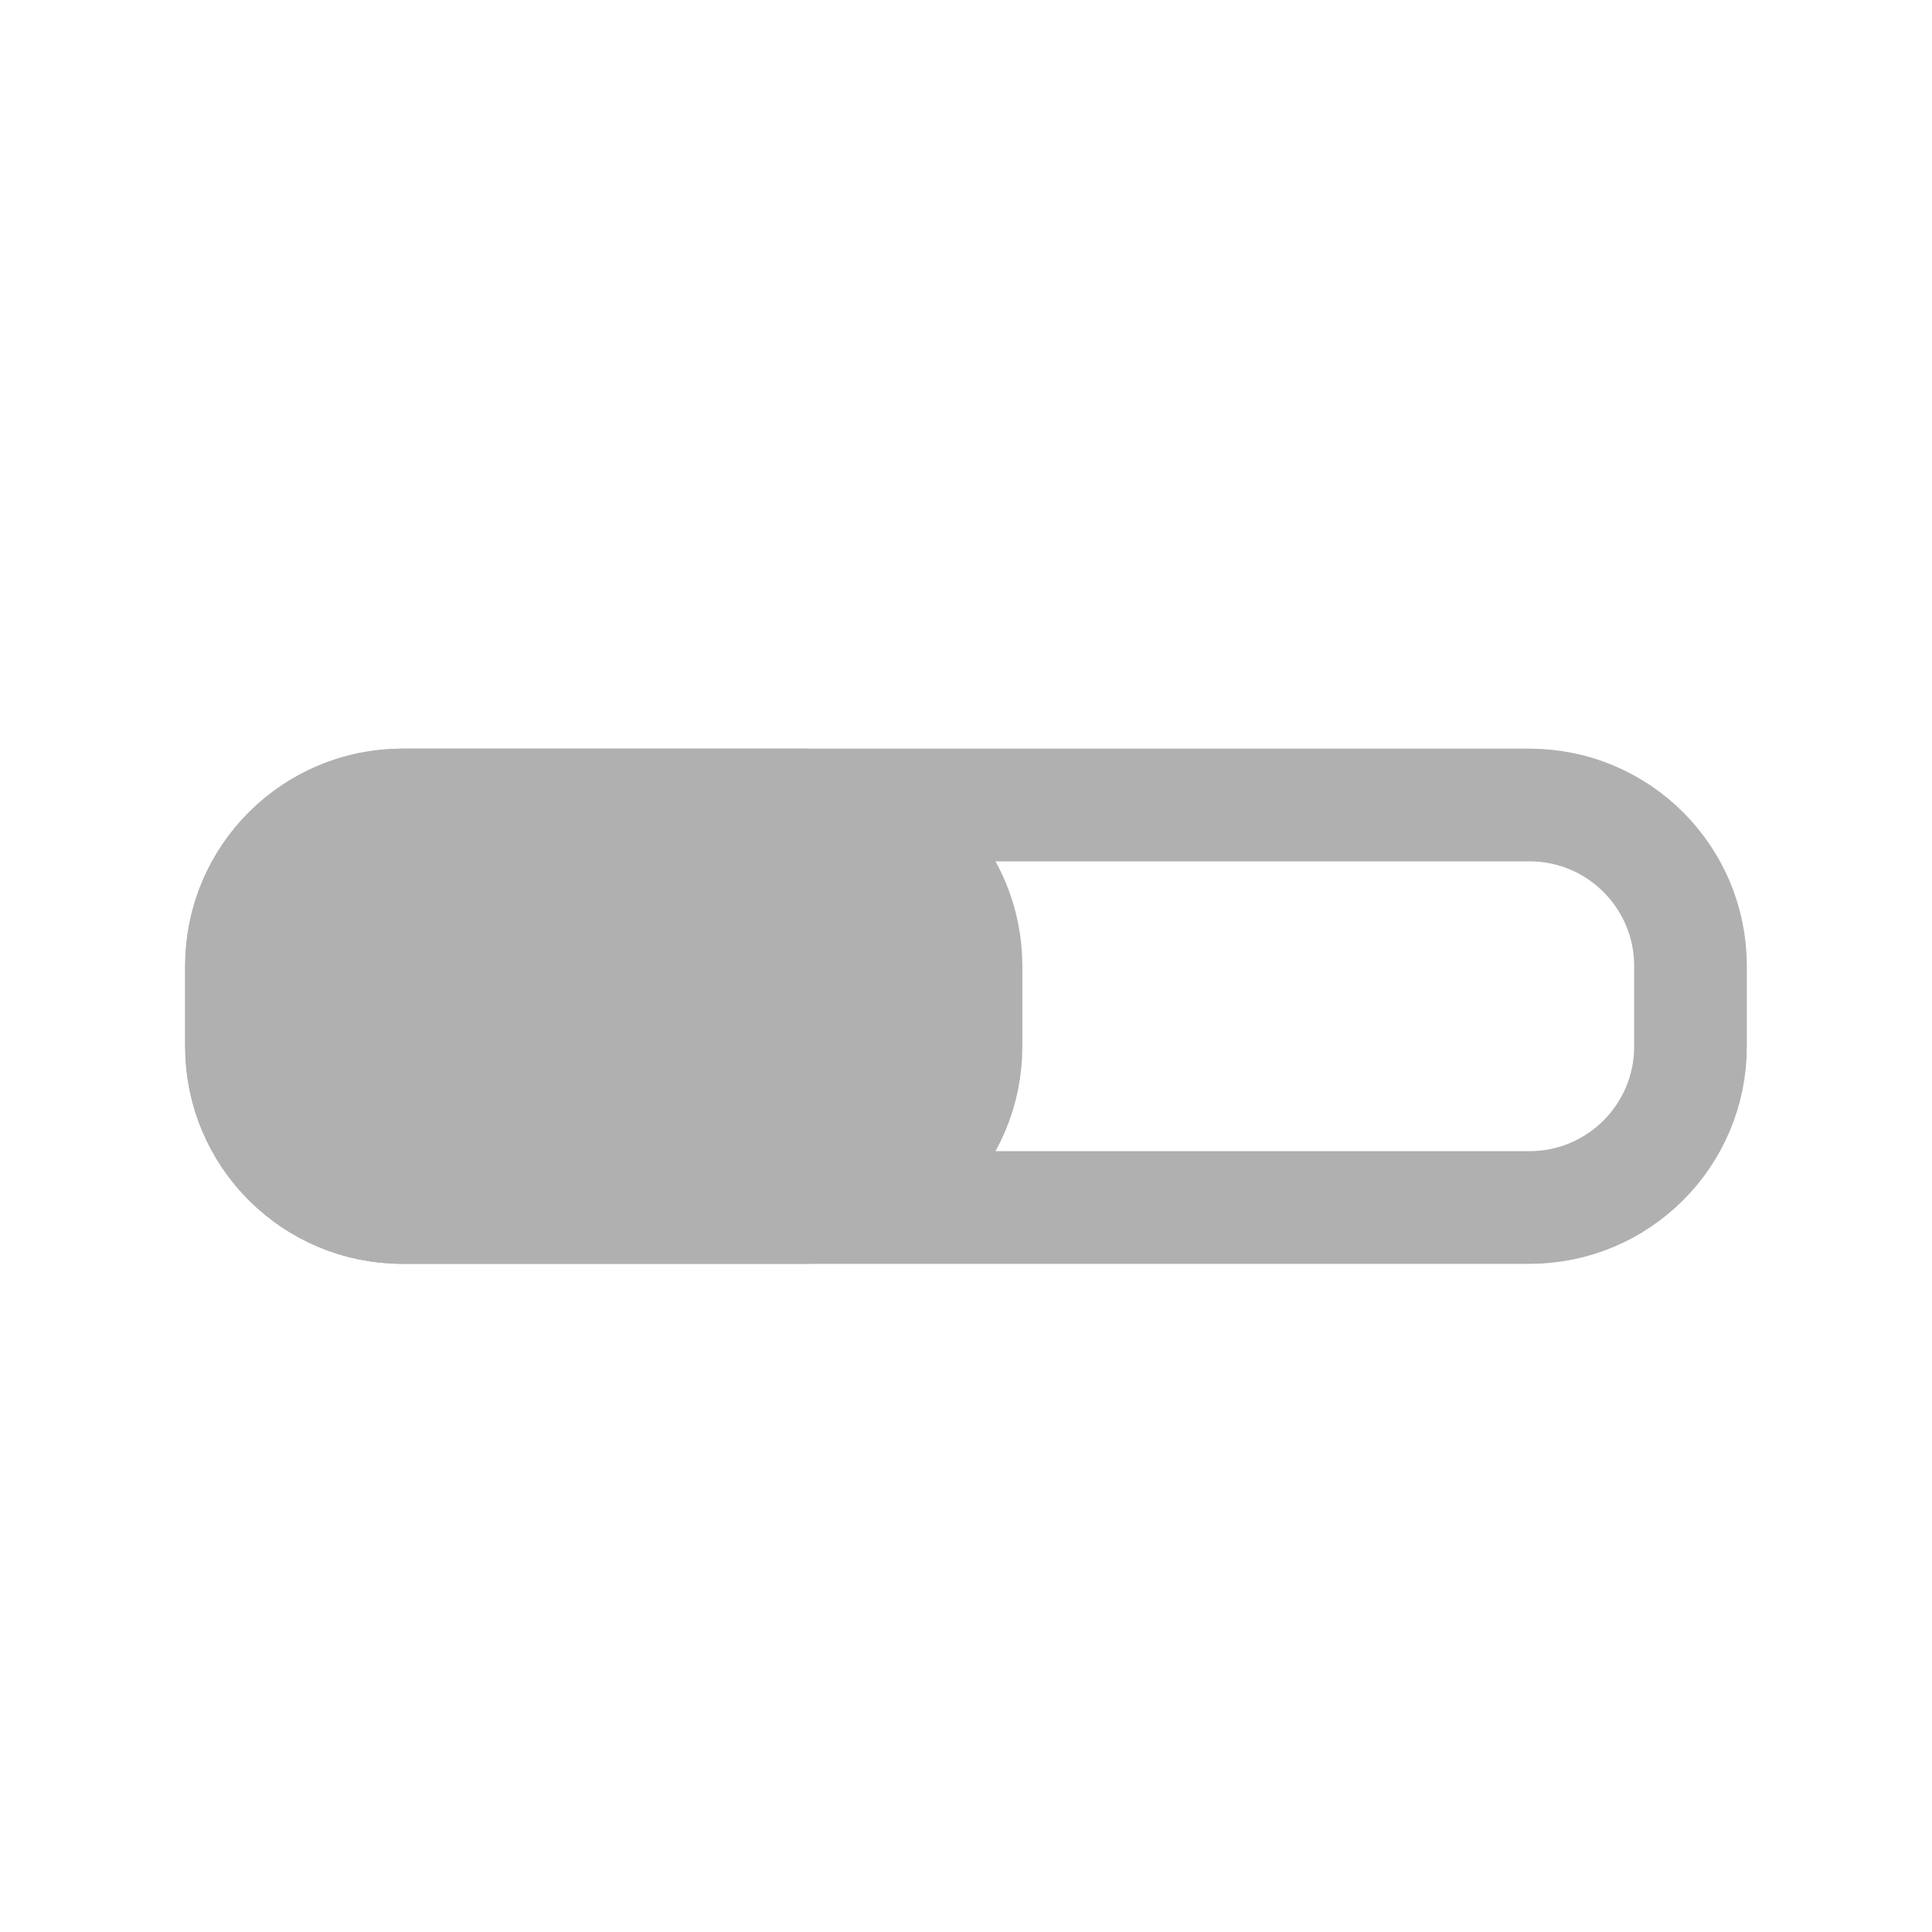
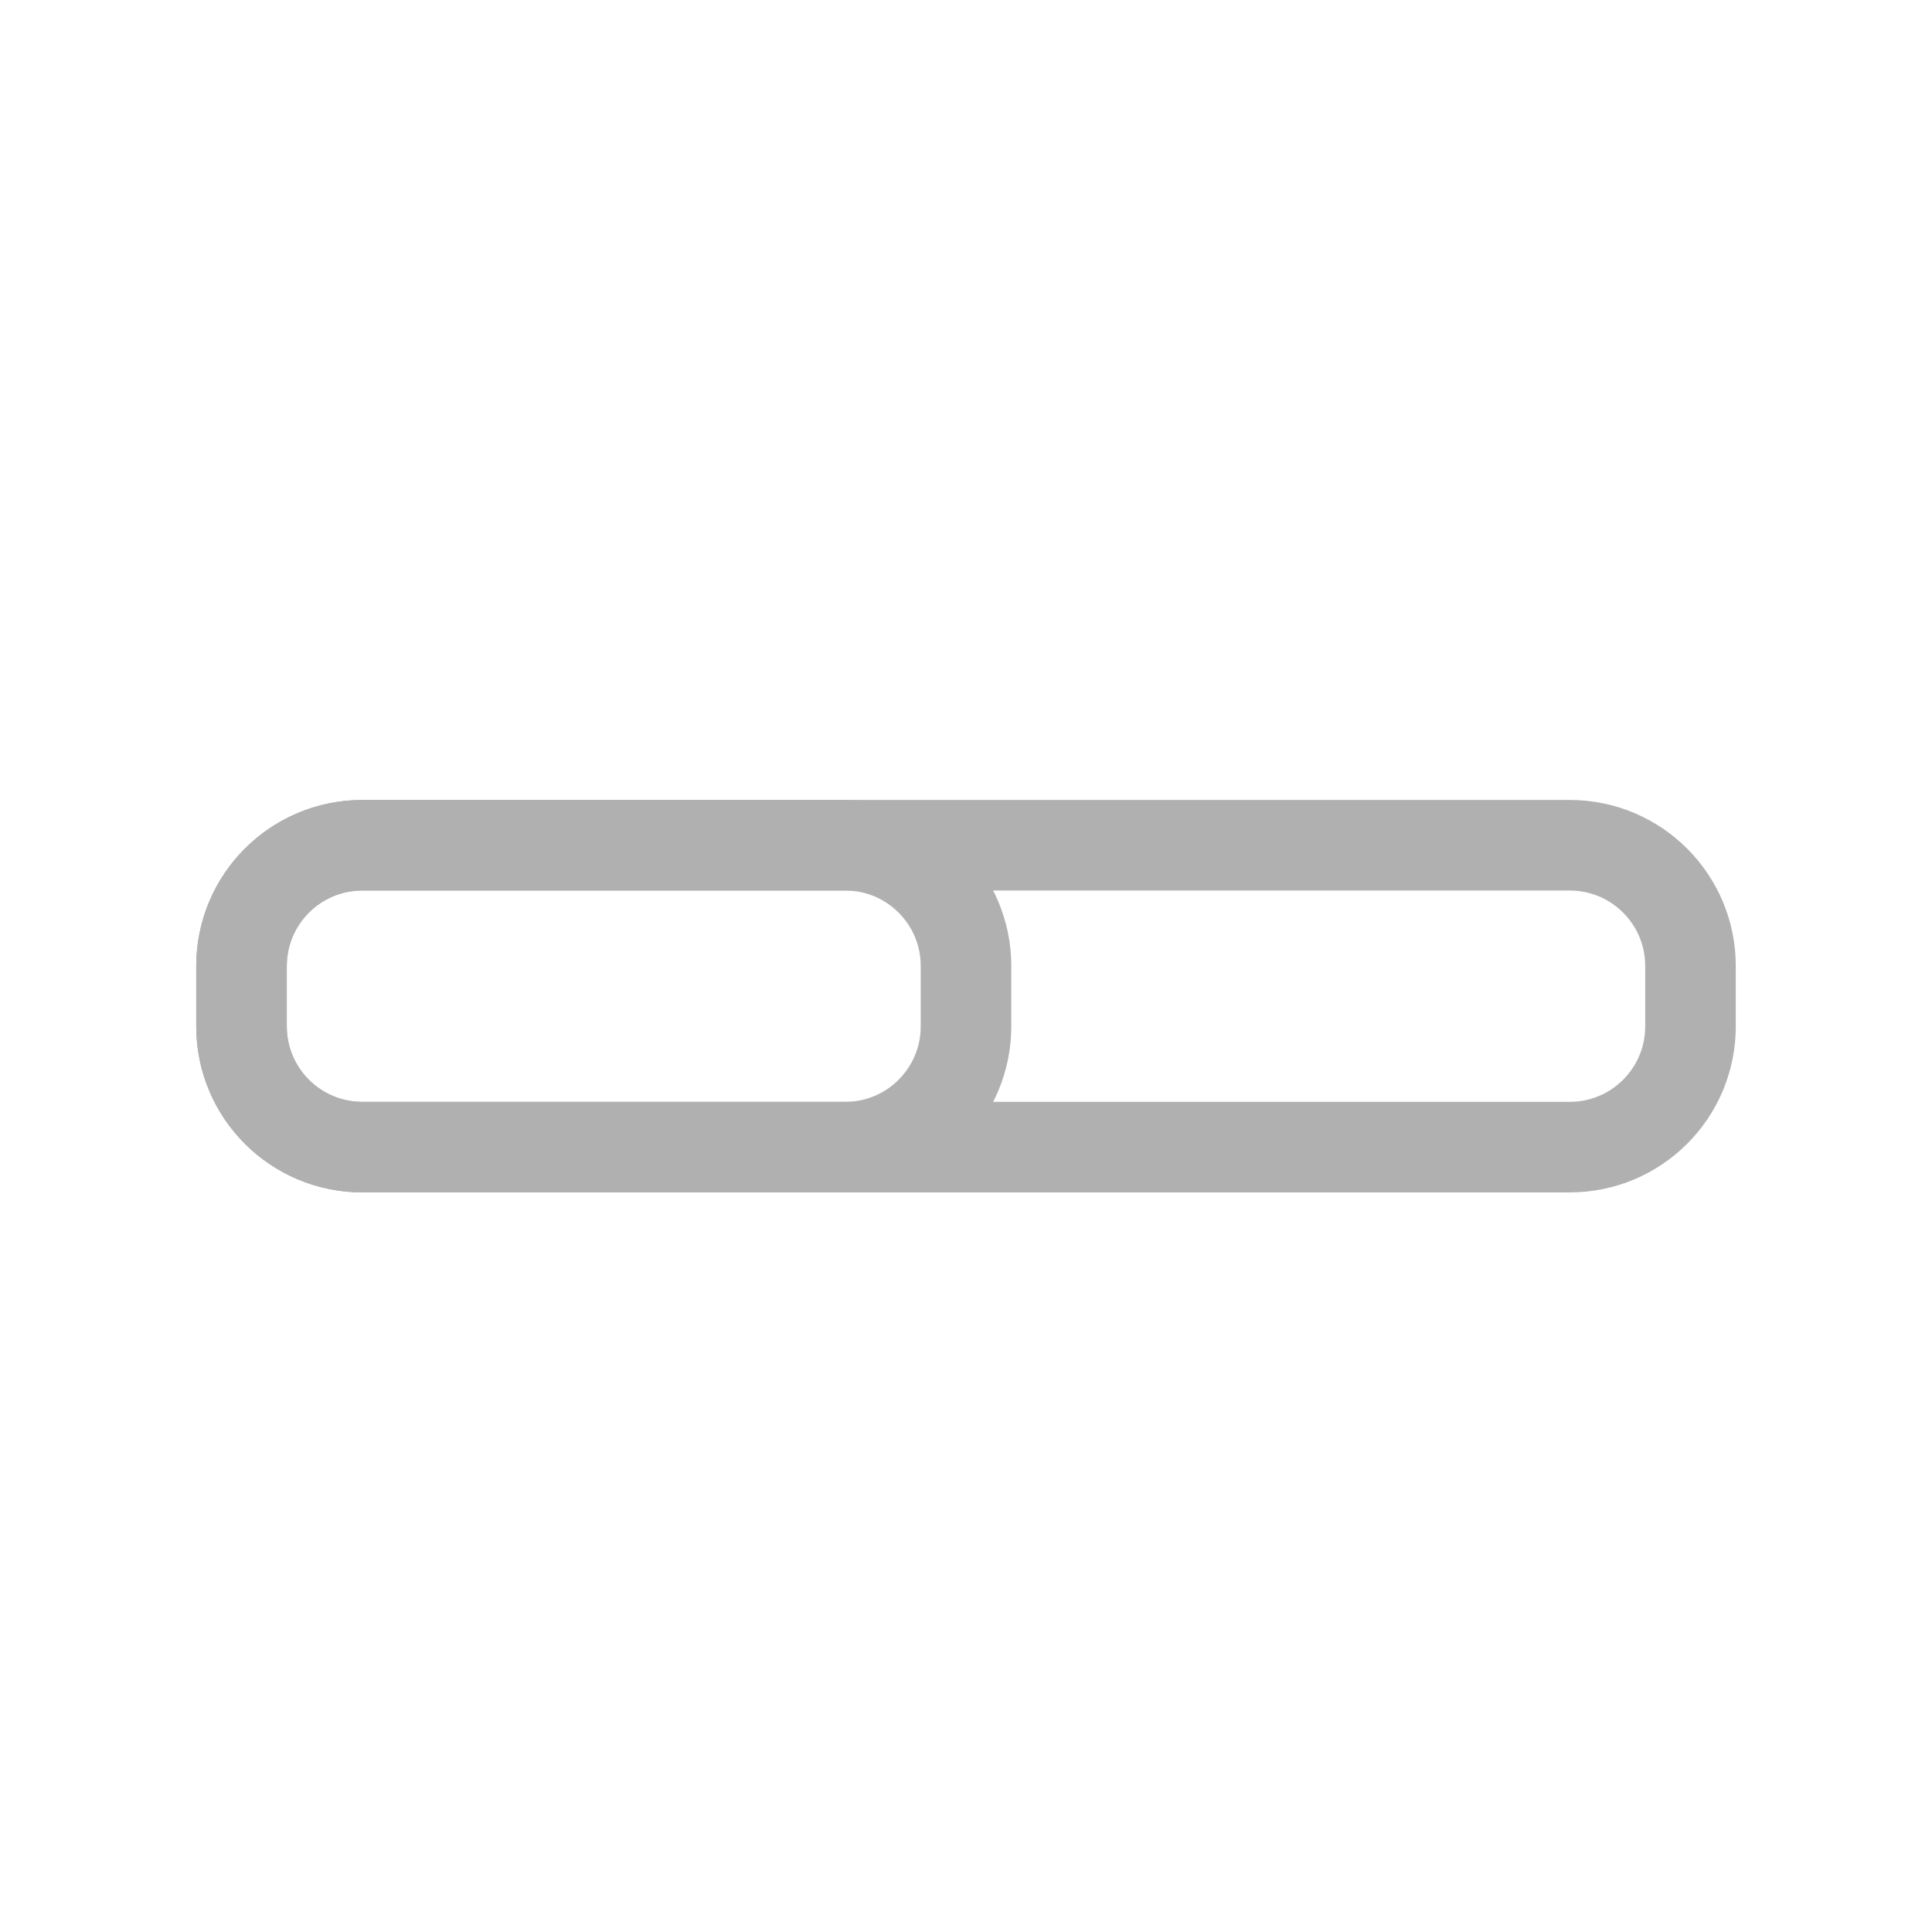
- <svg xmlns="http://www.w3.org/2000/svg" width="24" height="24" viewBox="0 0 24 24">
-   <g fill="none" stroke="#B0B0B0" stroke-width="1.4" stroke-linecap="round" stroke-linejoin="round">
-     <rect x="3" y="10" width="18" height="5" rx="2" />
-     <rect x="3" y="10" width="9" height="5" rx="2" fill="#B0B0B0" />
+ <svg xmlns="http://www.w3.org/2000/svg" width="64" height="64" viewBox="0 0 64 64">
+   <g fill="none" stroke="#B0B0B0" stroke-width="3" stroke-linecap="round" stroke-linejoin="round">
+     <rect x="8" y="28" width="48" height="10" rx="4" />
+     <rect x="8" y="28" width="24" height="10" rx="4" />
  </g>
</svg>
